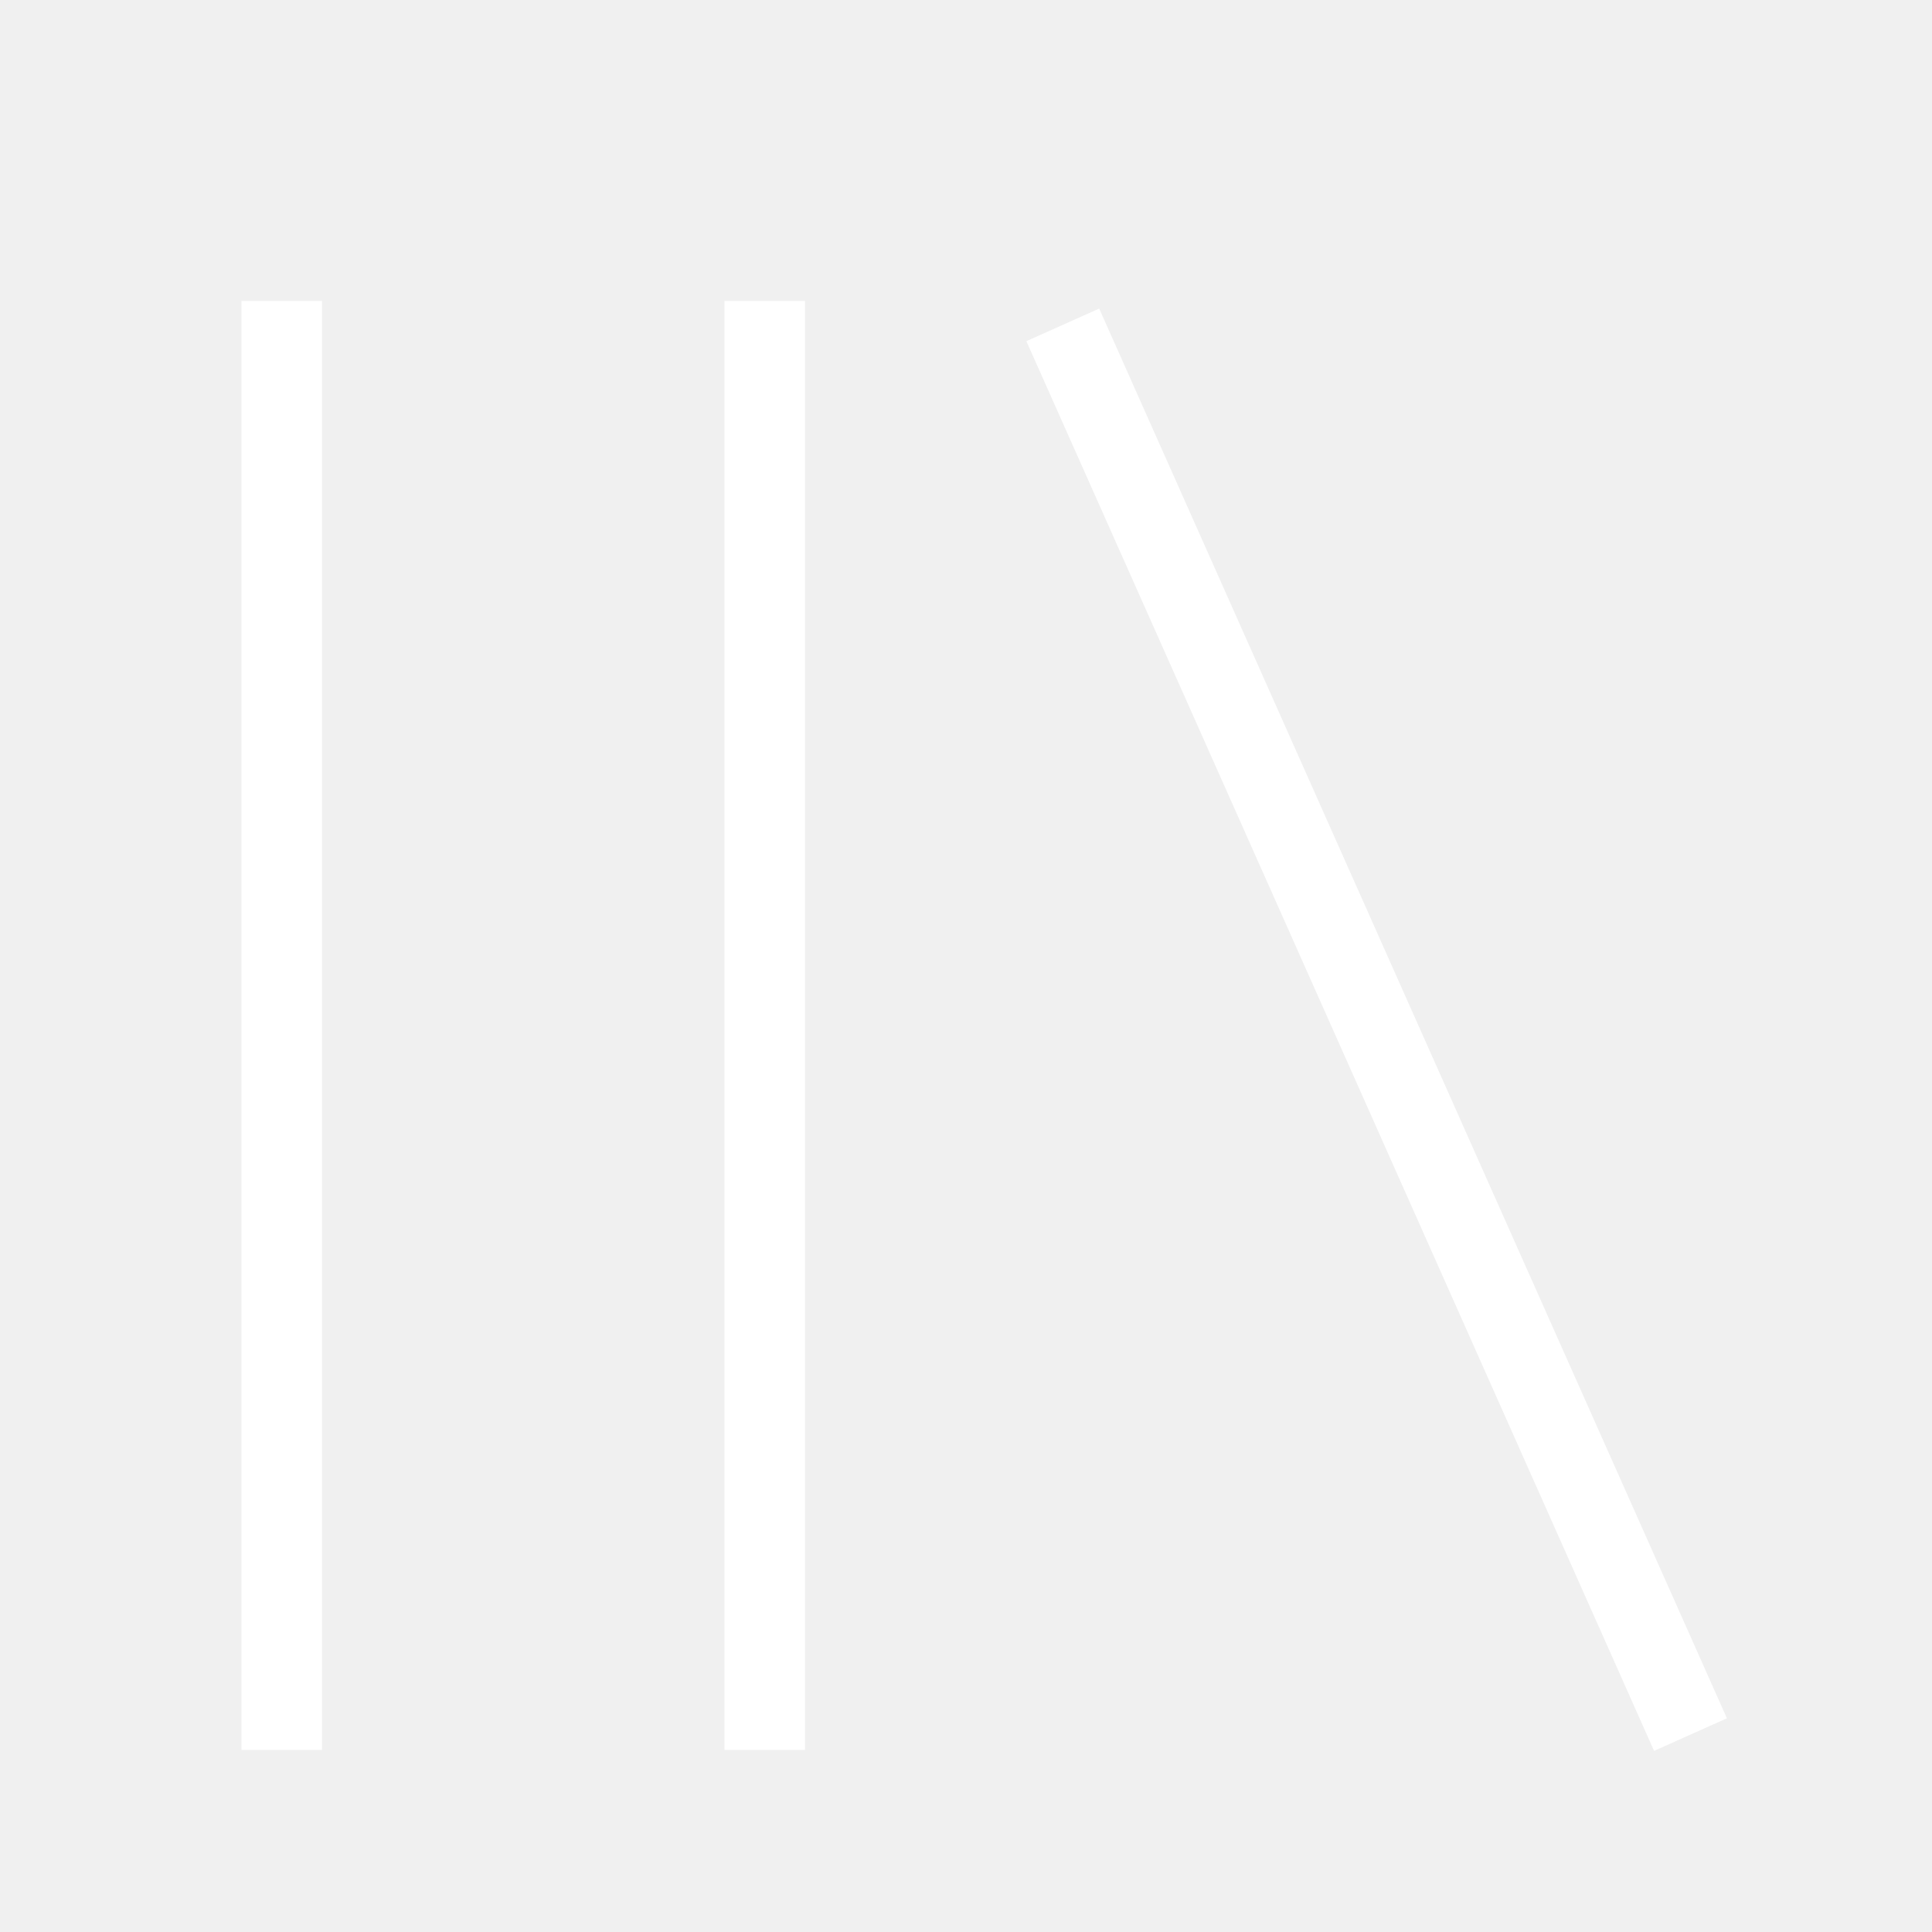
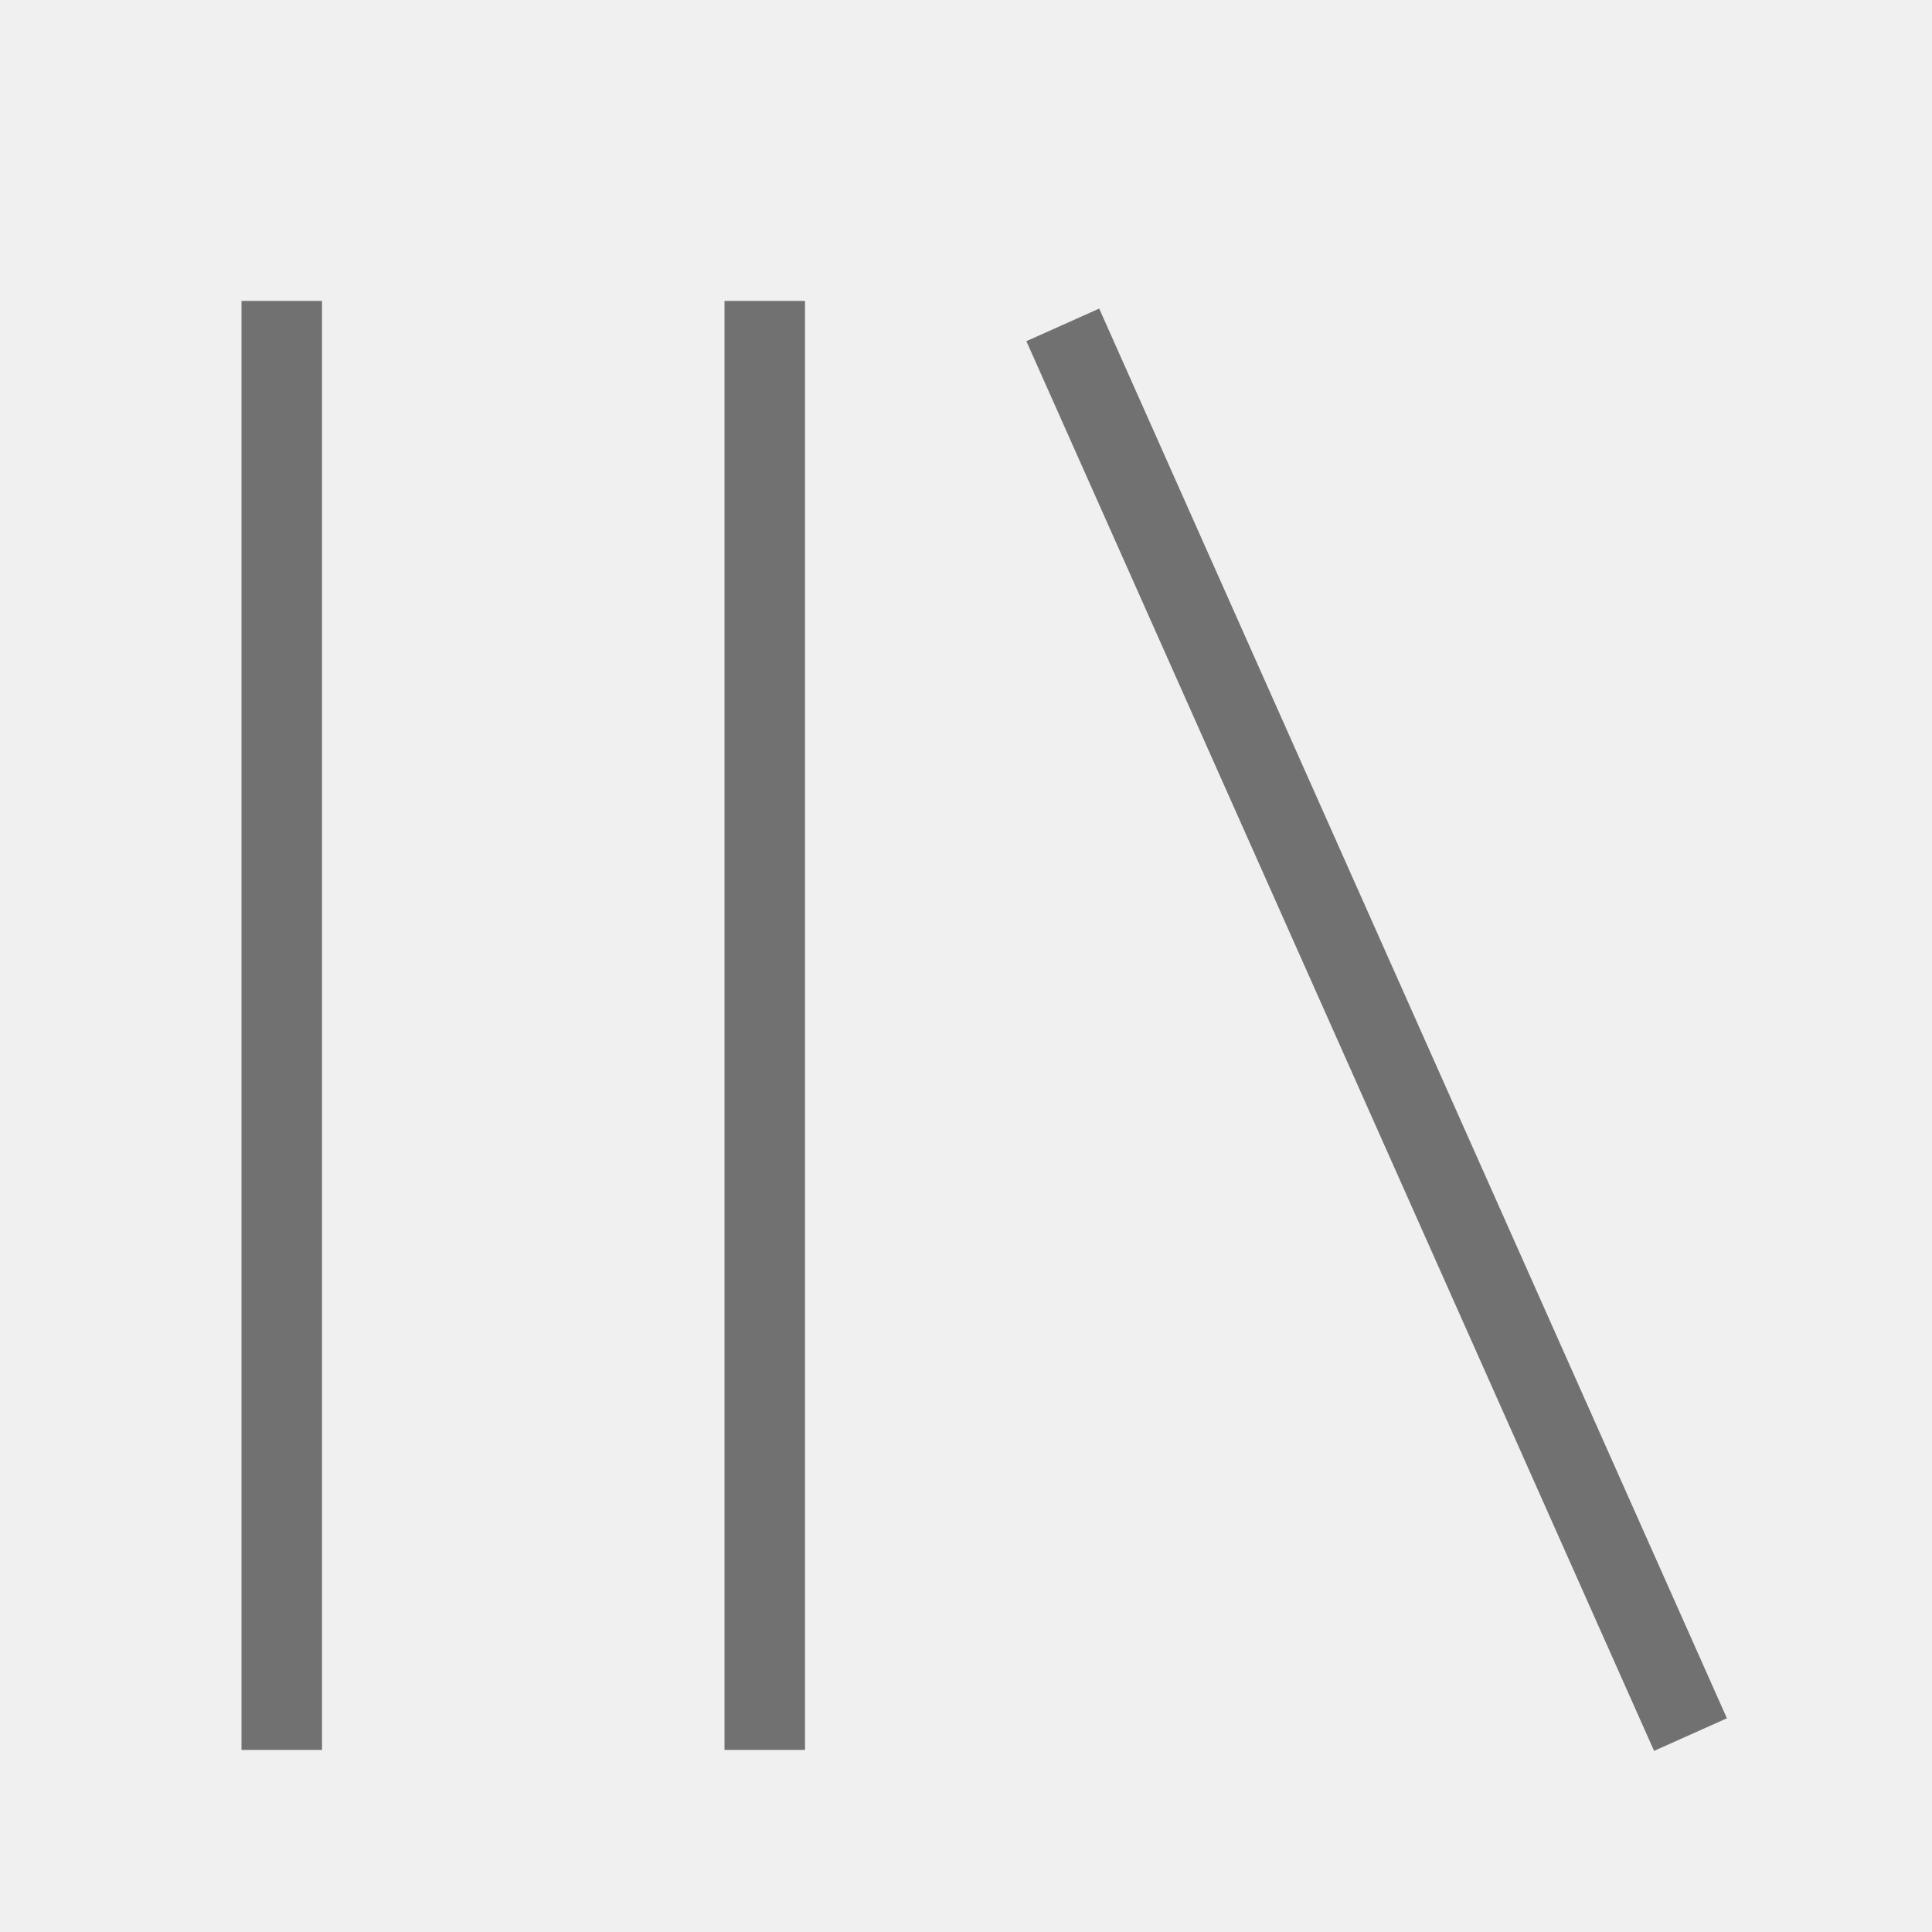
<svg xmlns="http://www.w3.org/2000/svg" viewBox="0 0 512 512">
-   <path d="M291.301 81.778l166.349 373.587-19.301 8.635-166.349-373.587zM64 463.746v-384h21.334v384h-21.334zM192 463.746v-384h21.334v384h-21.334z" fill="#ffffff" />
+   <path d="M291.301 81.778l166.349 373.587-19.301 8.635-166.349-373.587zM64 463.746v-384h21.334v384h-21.334zM192 463.746v-384h21.334v384h-21.334z" fill="#717171" />
</svg>
